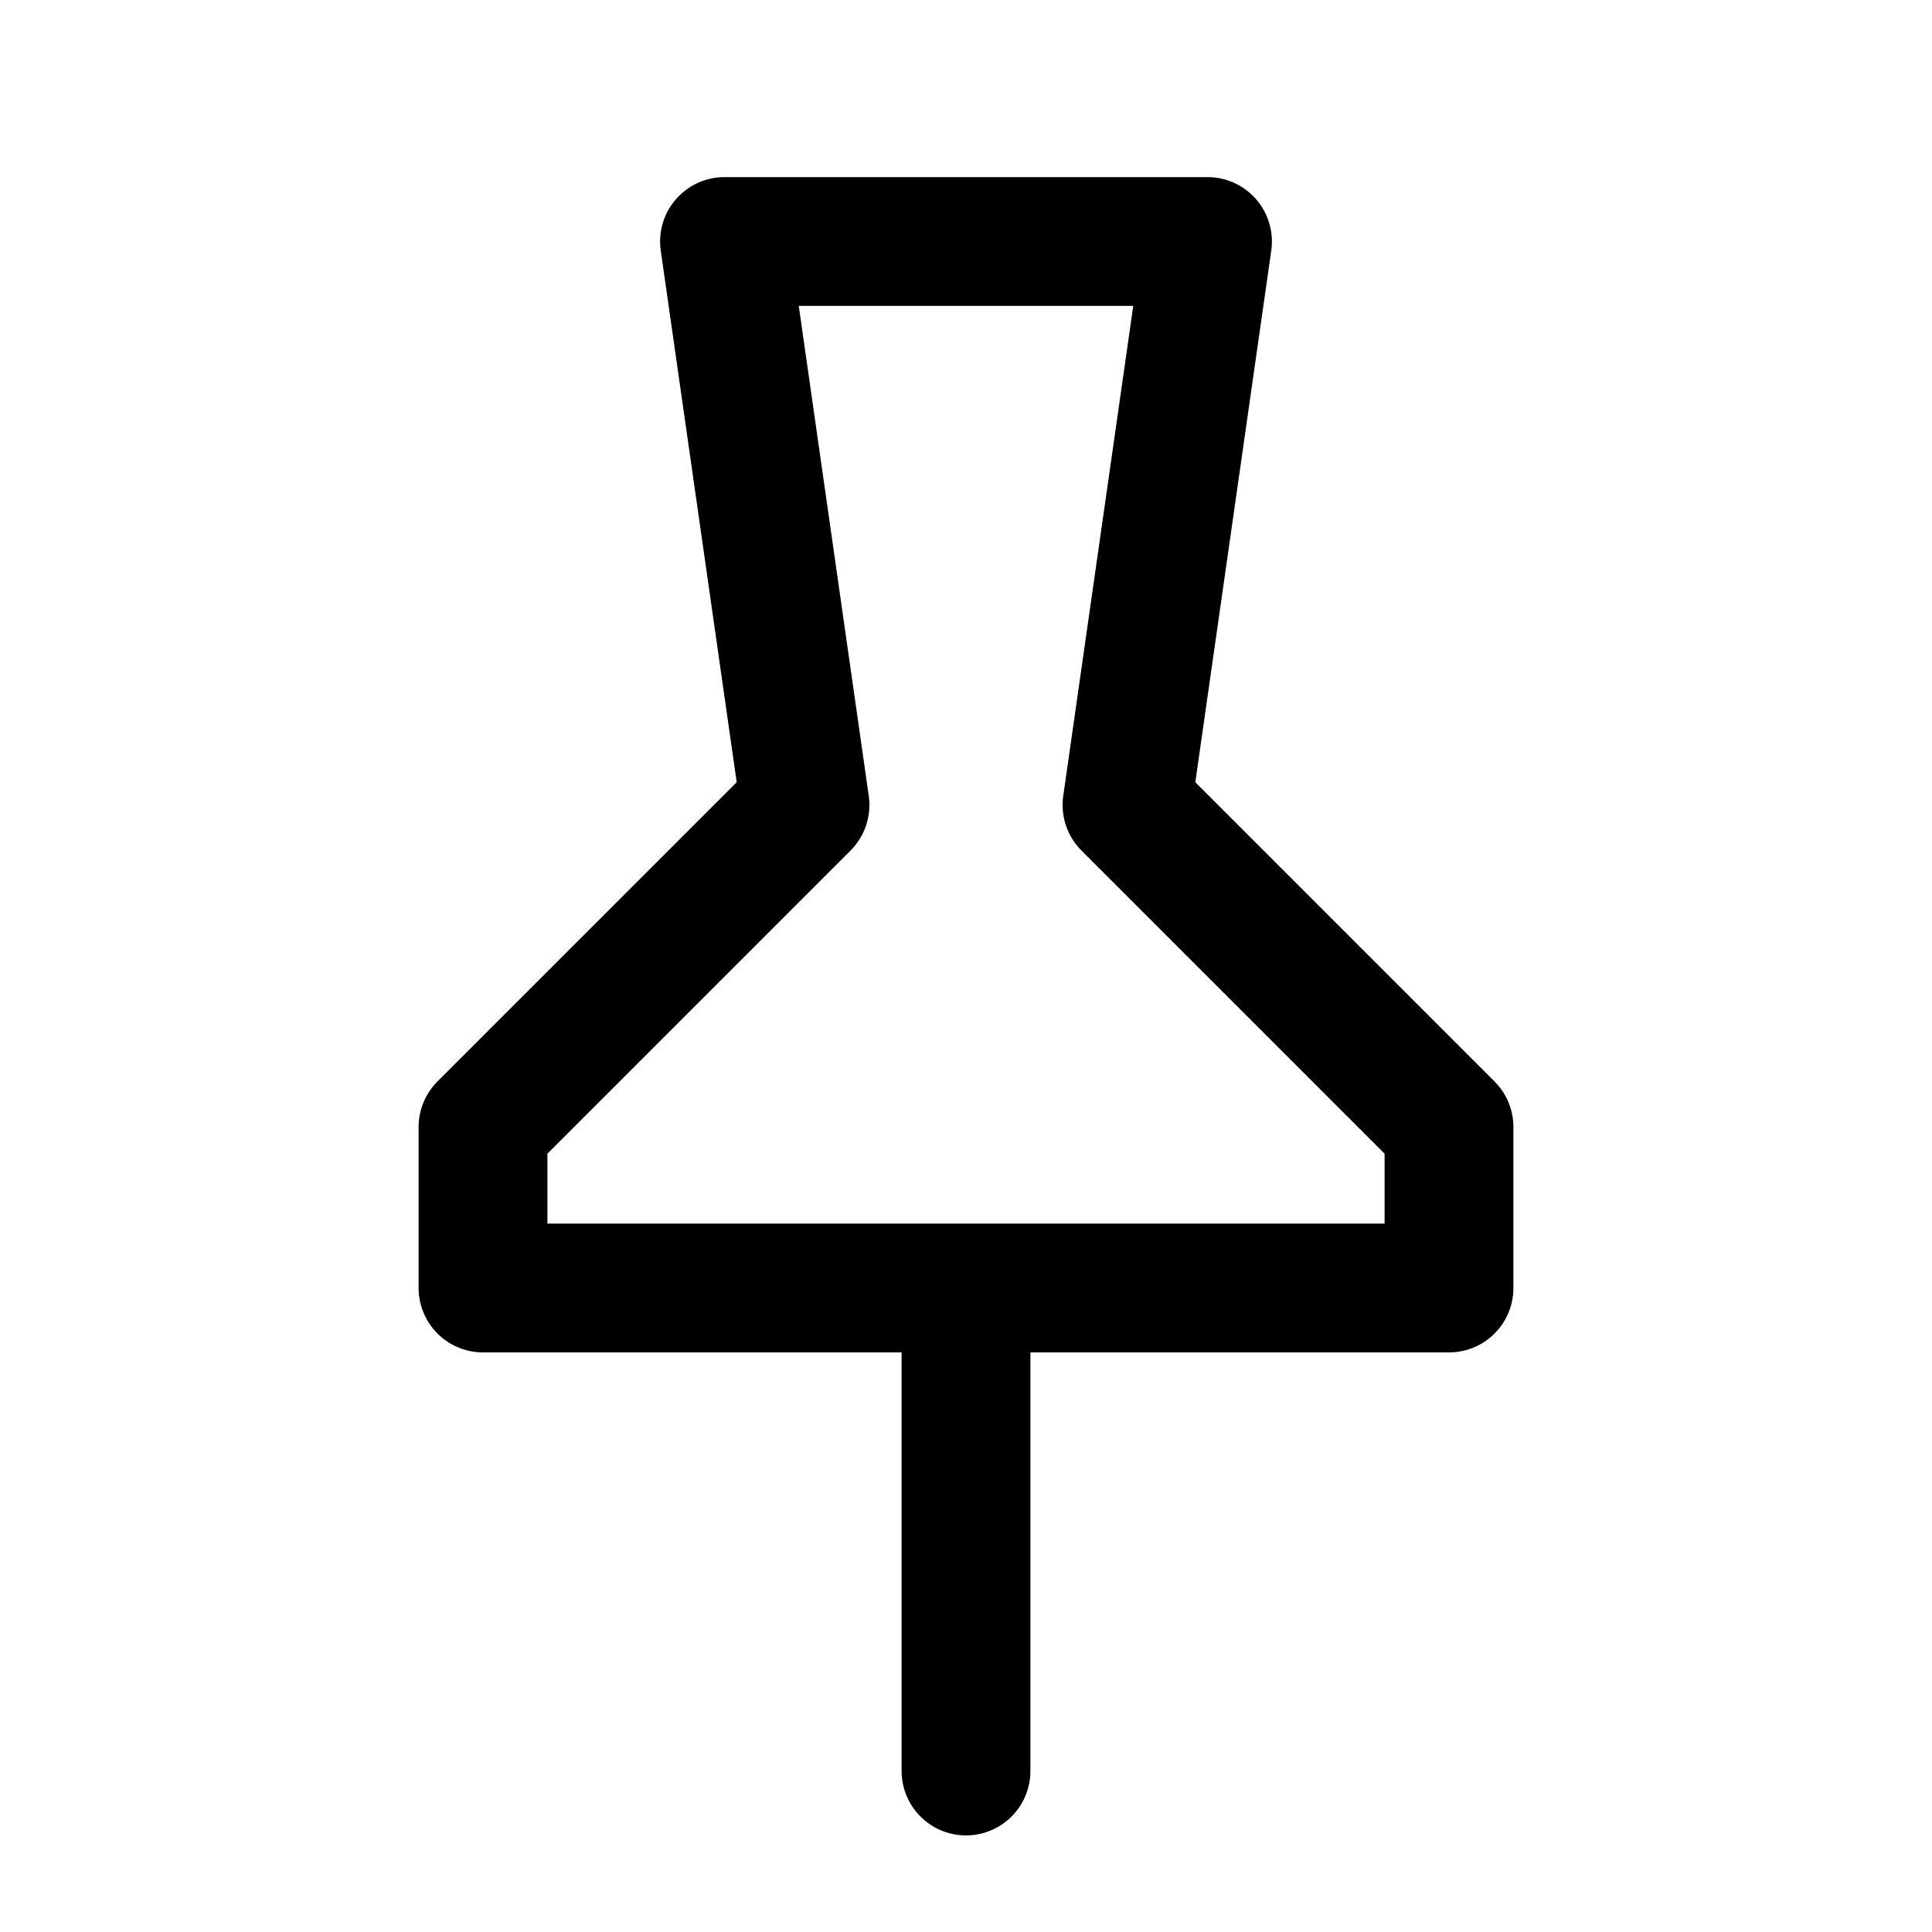
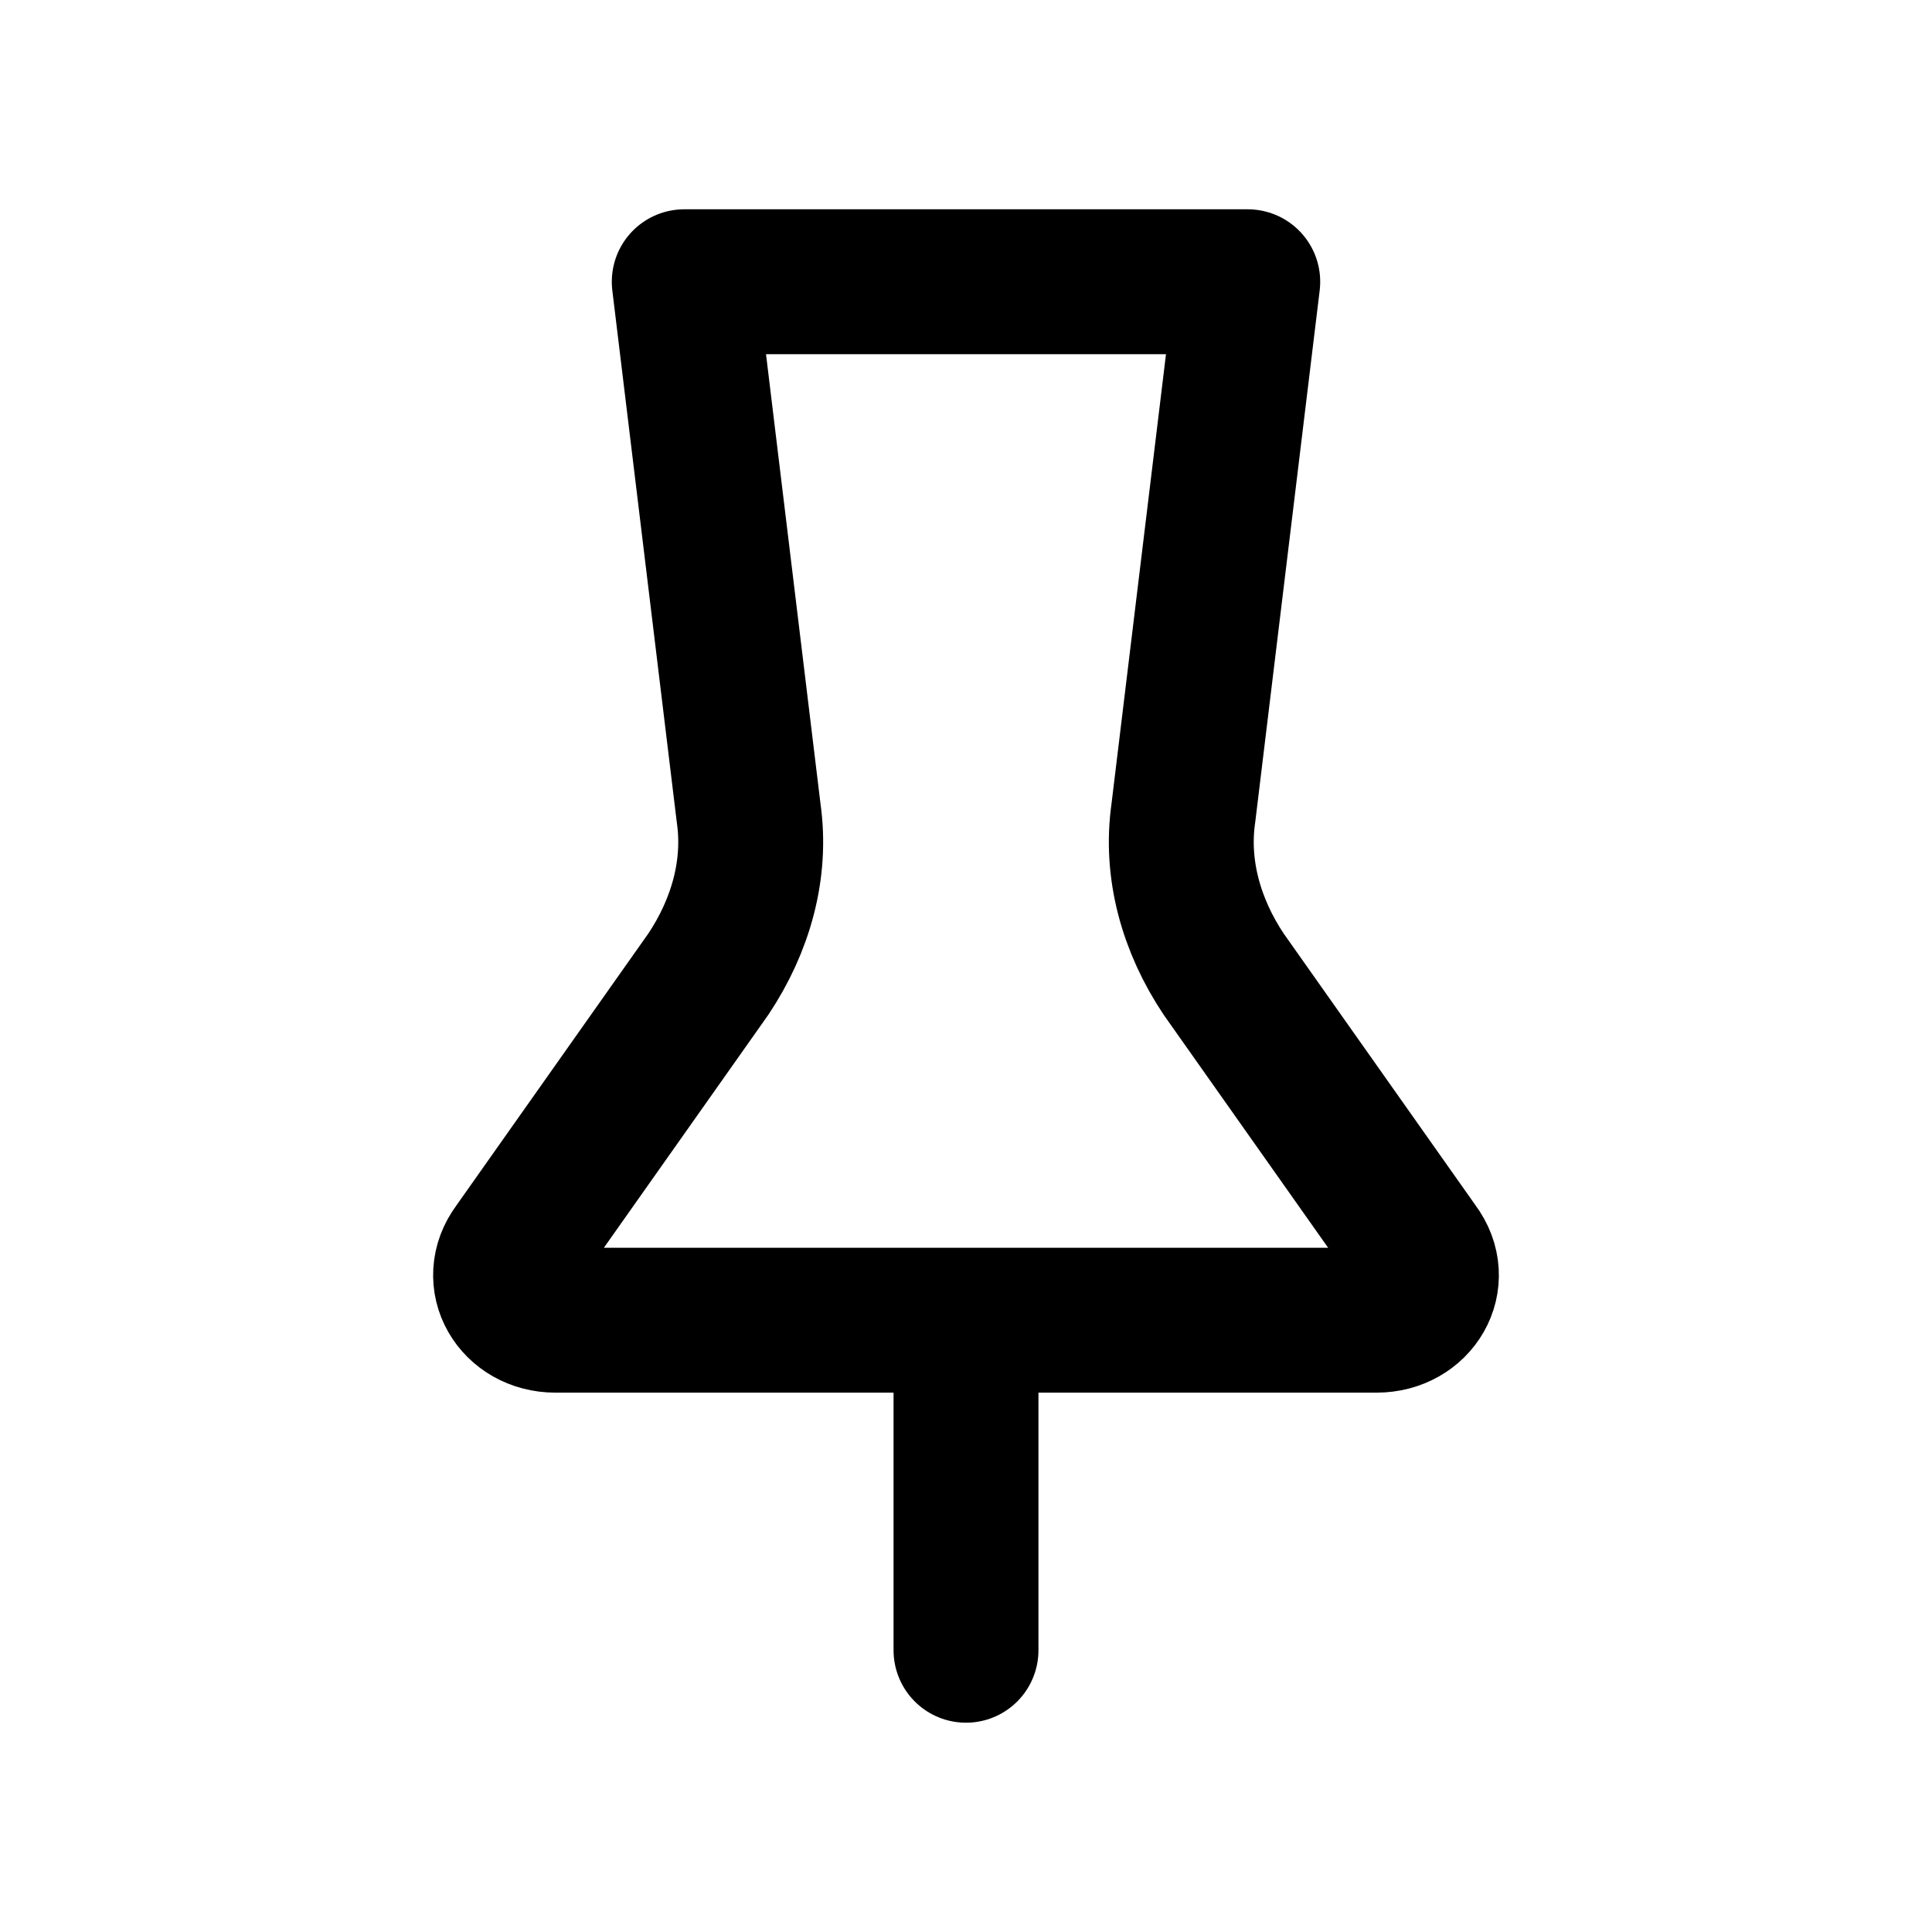
- <svg xmlns="http://www.w3.org/2000/svg" viewBox="0 0 24 24" fill="none" stroke="currentColor" stroke-width="1.6" stroke-linecap="round" stroke-linejoin="round">
-   <path d="M9 3h6l-1 7 4 4v2H6v-2l4-4-1-7zM12 16v6" />
+ <svg xmlns="http://www.w3.org/2000/svg" viewBox="0 0 24 24" fill="none" stroke="currentColor" stroke-width="1.8" stroke-linecap="round" stroke-linejoin="round">
+   <path d="M8.5 3.5h7l-.8 6.6c-.1.7.1 1.4.5 2l2.4 3.4c.3.4 0 .9-.5.9H6.9c-.5 0-.8-.5-.5-.9l2.4-3.4c.4-.6.6-1.3.5-2L8.5 3.5ZM12 16.4v4.1" />
</svg>
